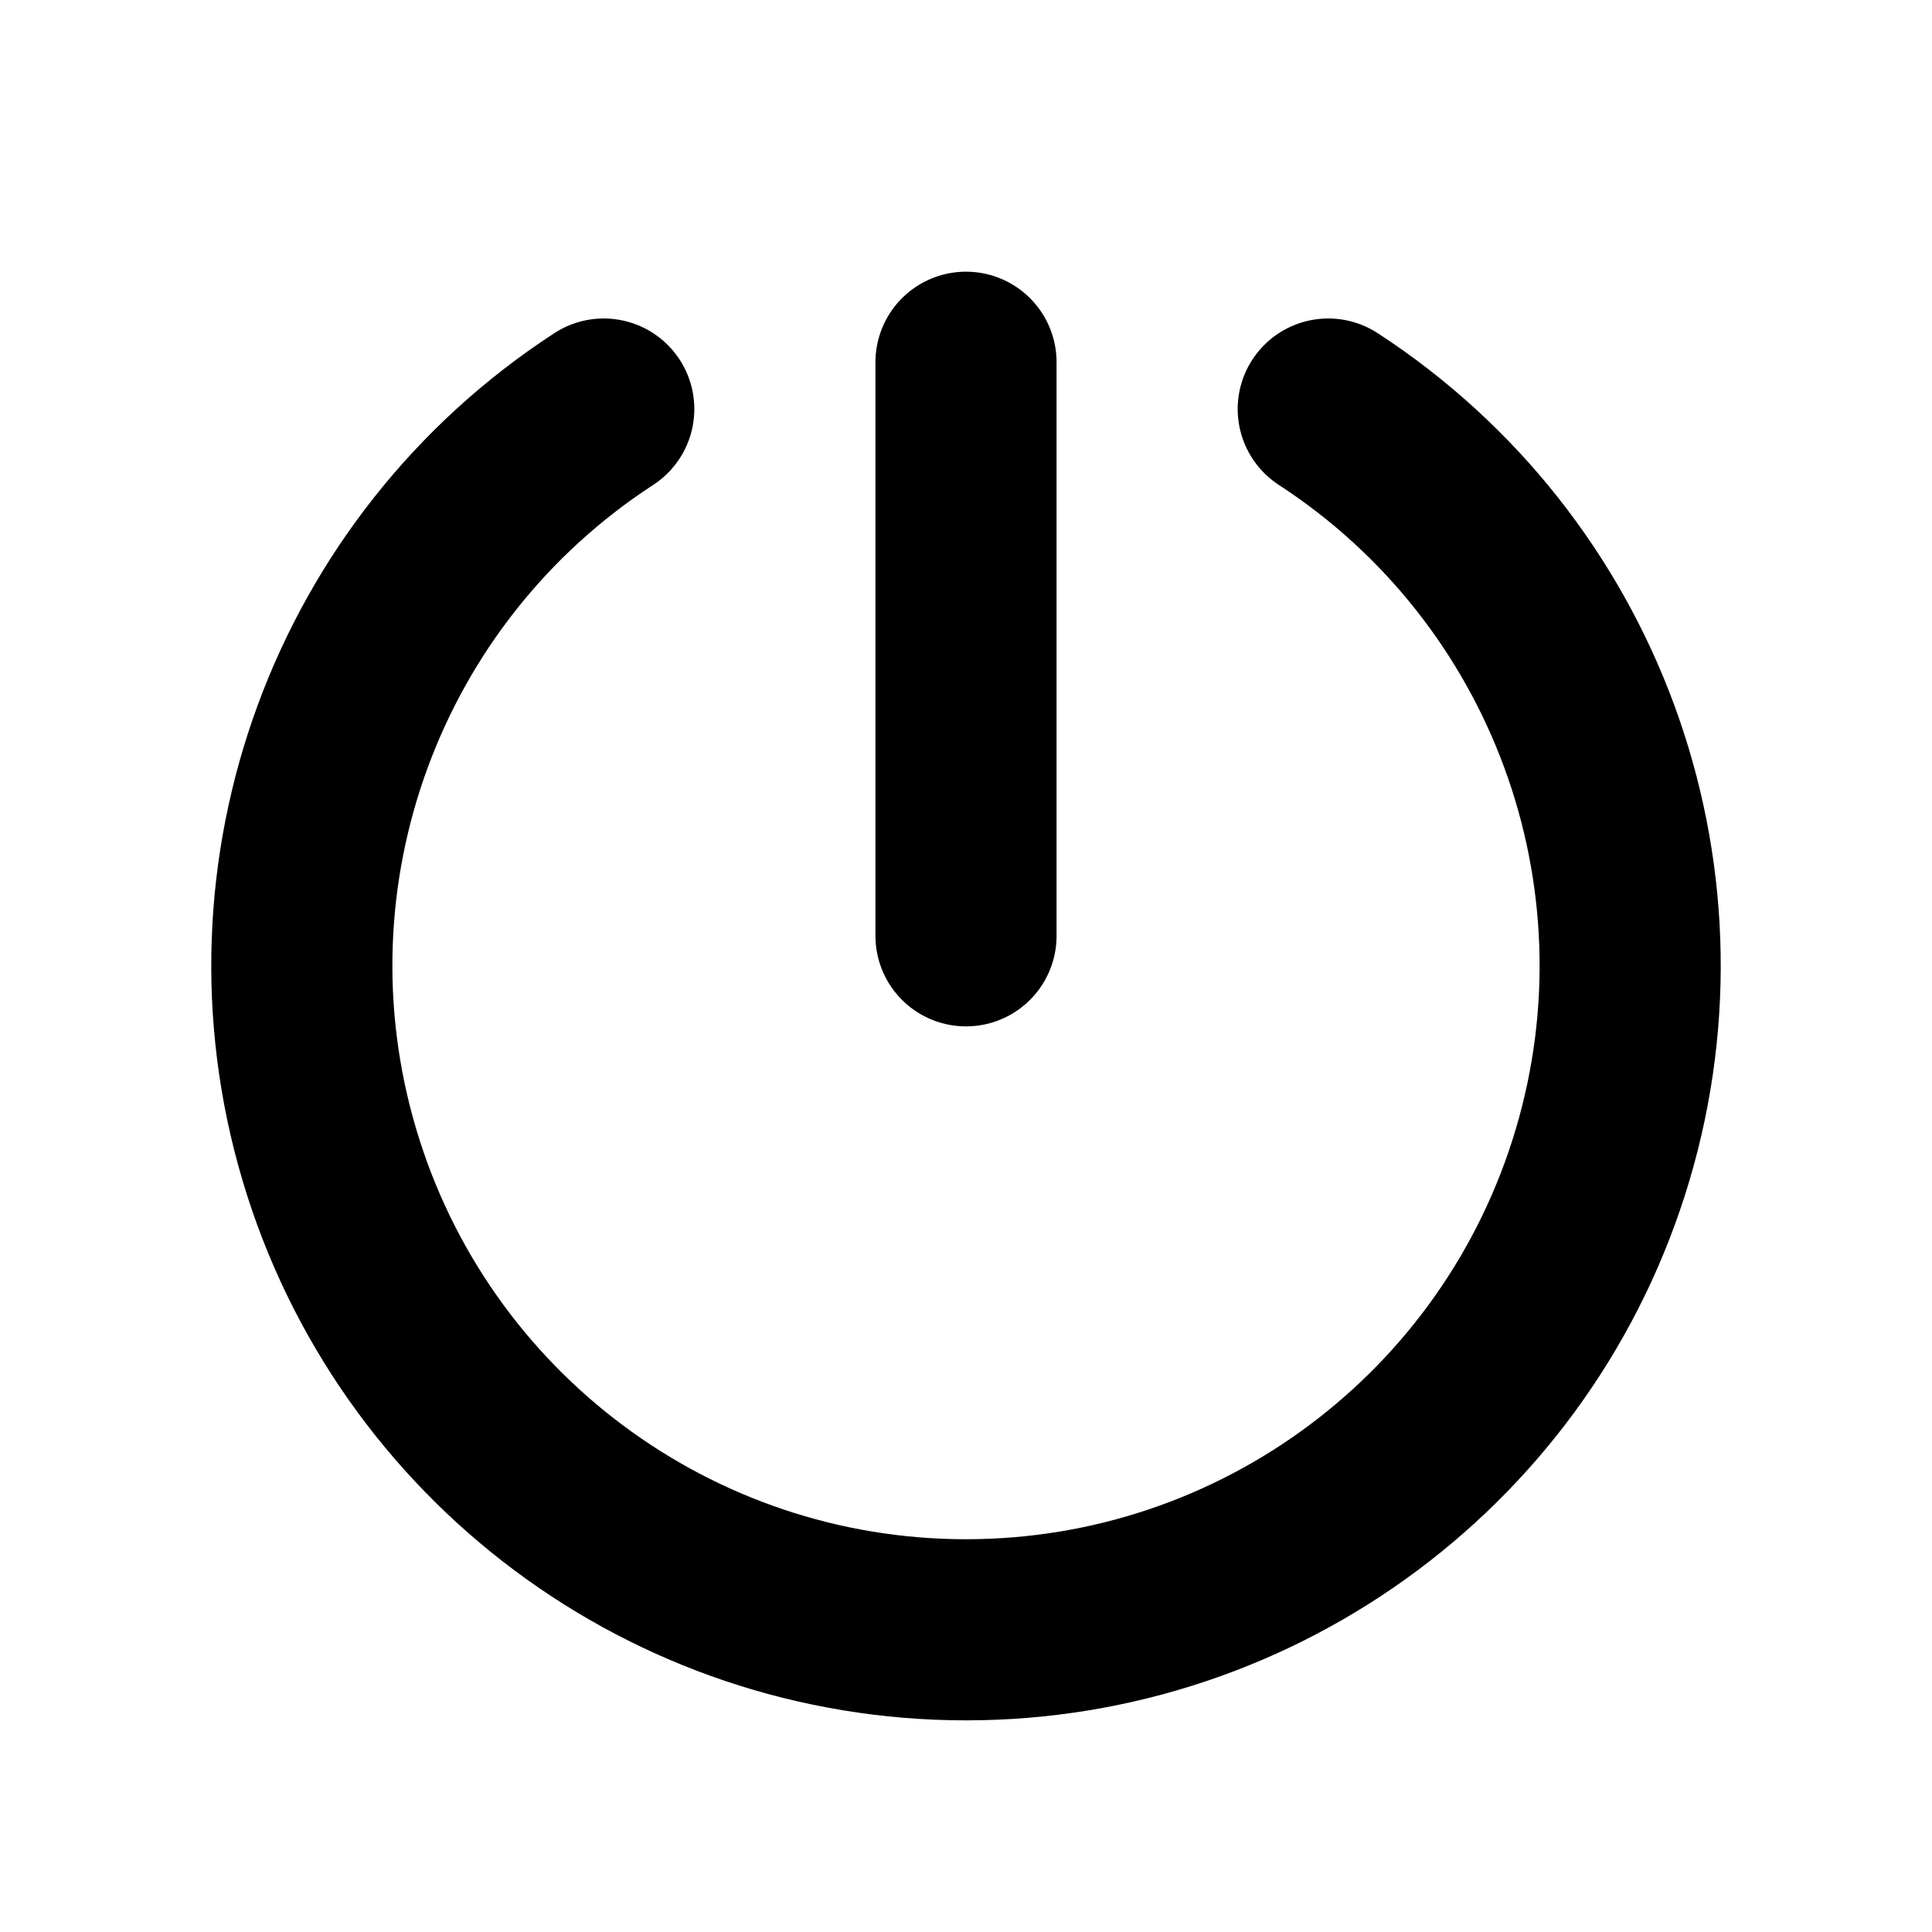
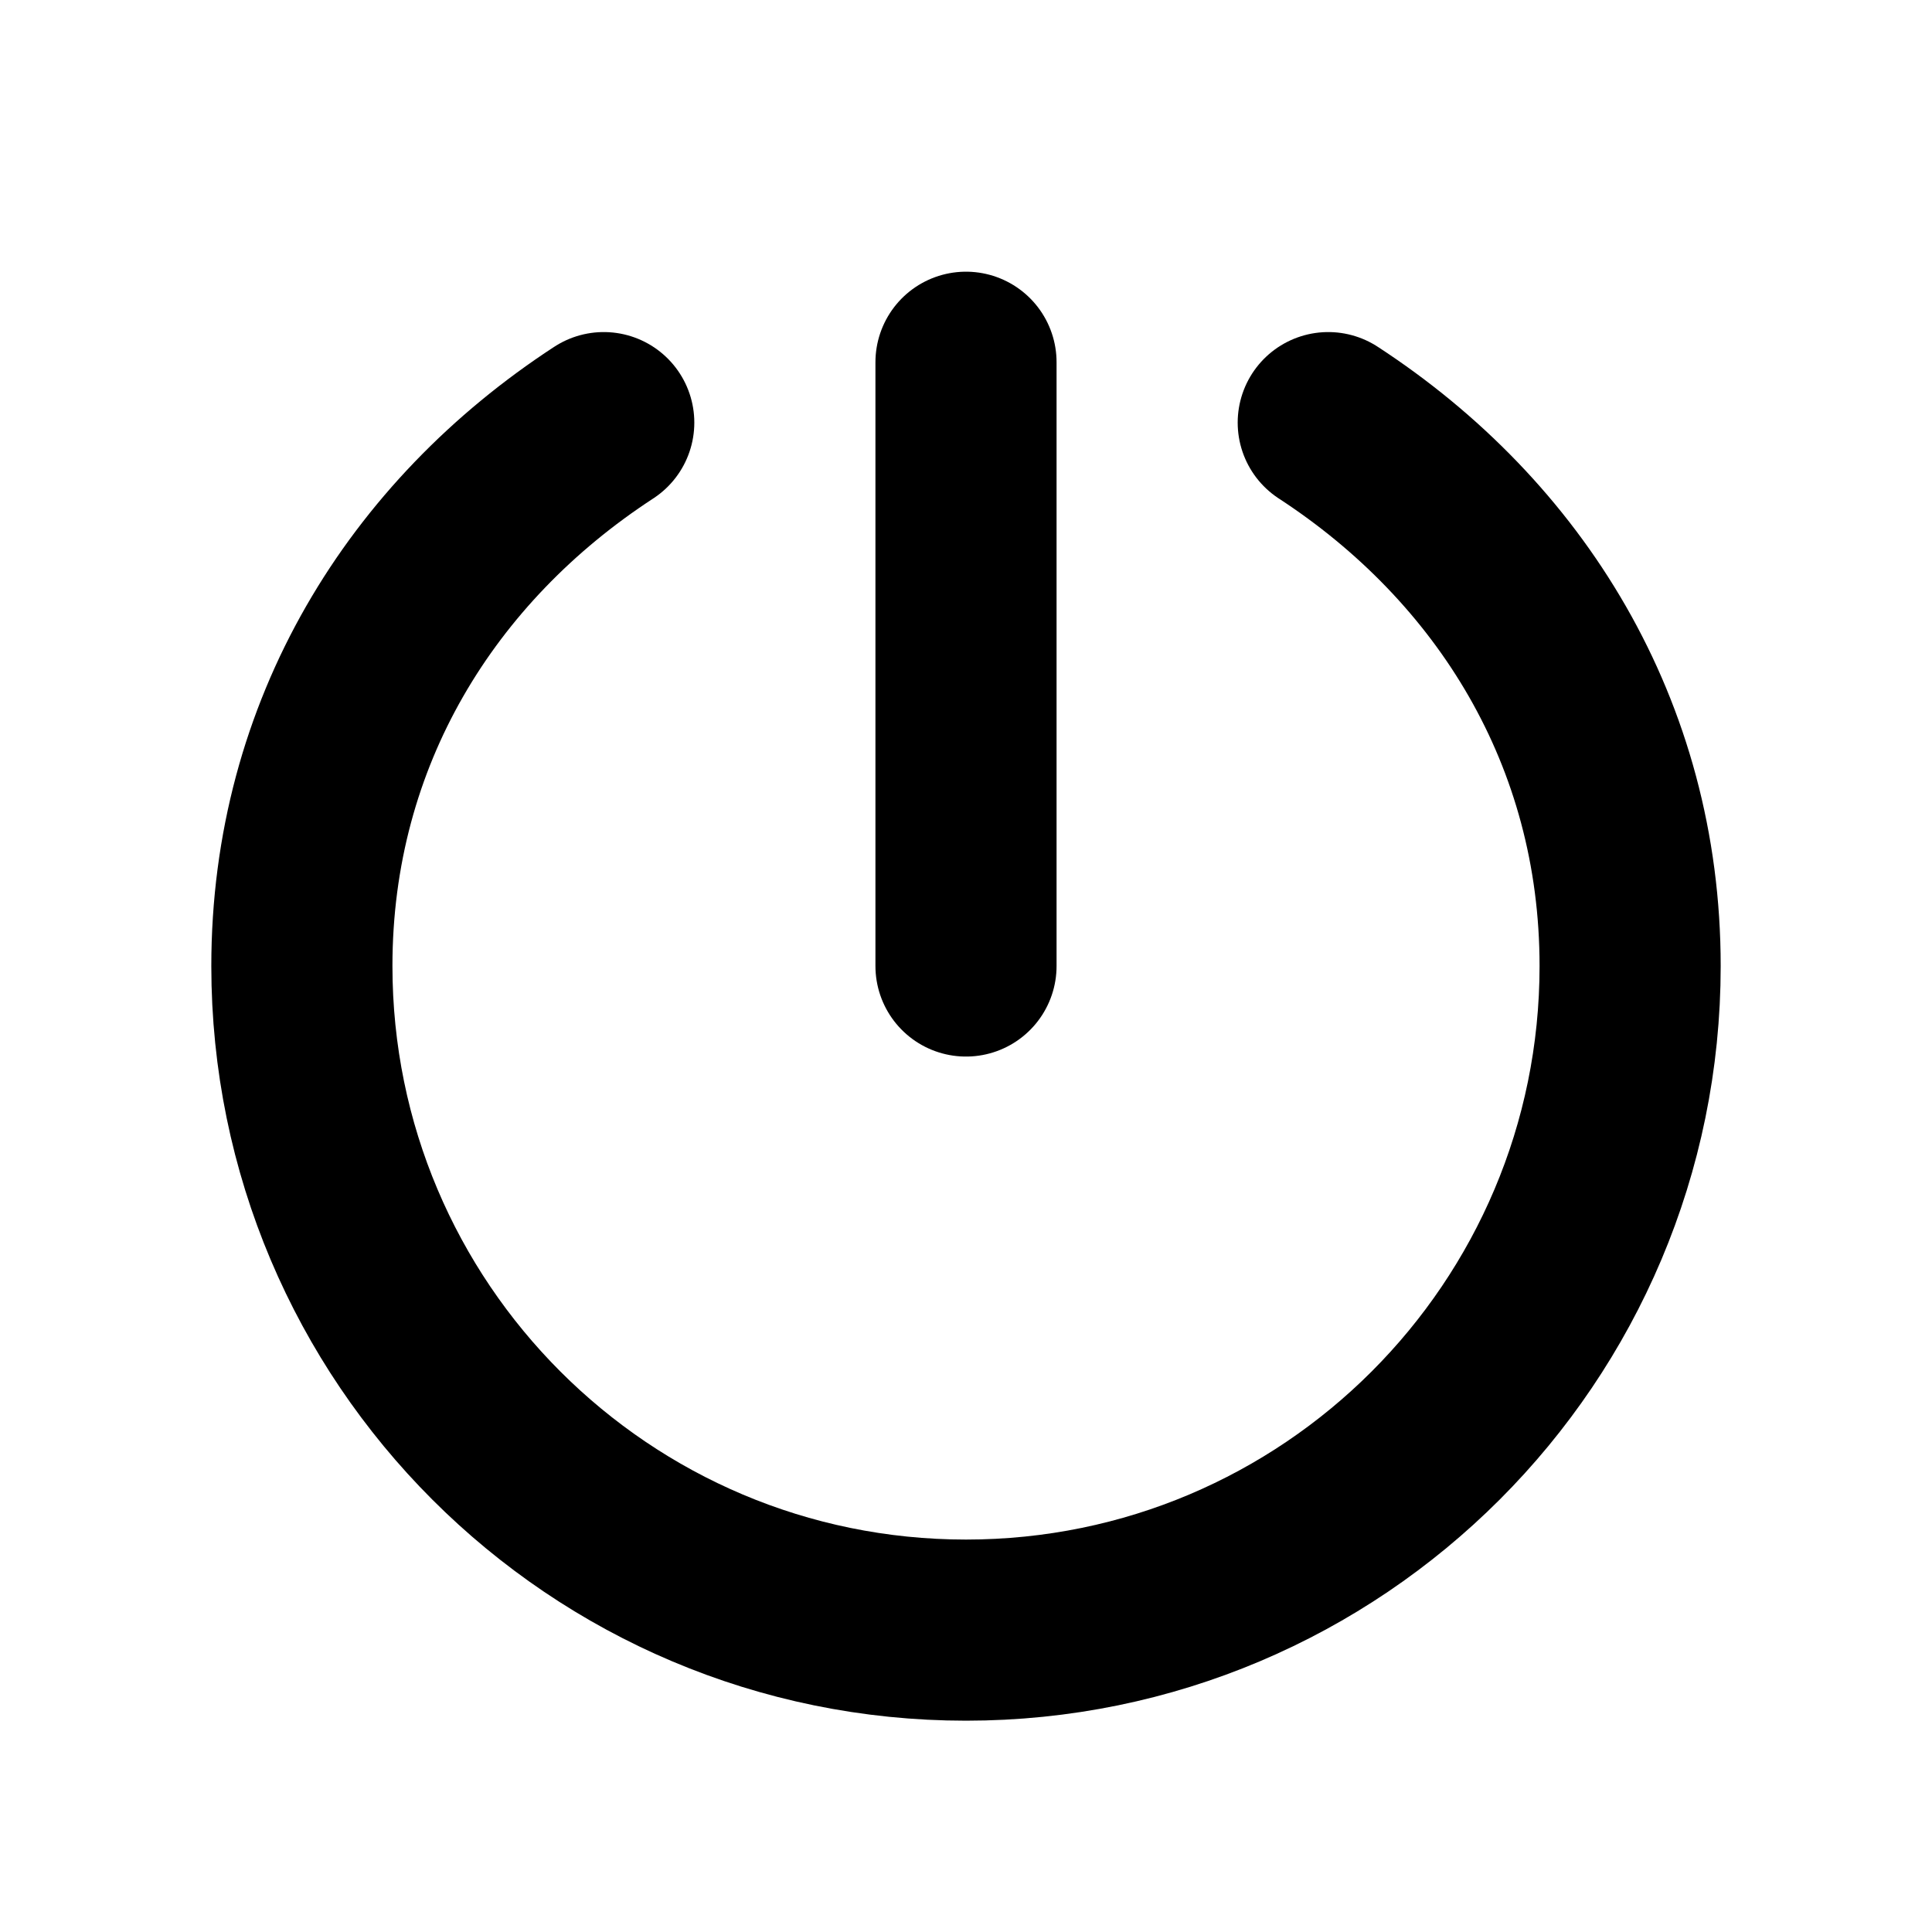
<svg xmlns="http://www.w3.org/2000/svg" viewBox="0 0 256 256">
  <rect width="256" height="256" fill="none" />
-   <line x1="128" y1="48" x2="128" y2="124" fill="none" stroke="#000" stroke-linecap="round" stroke-linejoin="round" stroke-width="24" />
-   <path d="M176,54.2a88,88,0,1,1-96,0" fill="none" stroke="#000" stroke-linecap="round" stroke-linejoin="round" stroke-width="24" />
+   <line x1="128" y1="48" x2="128" y2="128" fill="none" stroke="currentColor" stroke-linecap="round" stroke-linejoin="round" stroke-width="24" />
+   <path d="M176,56c24.08,15.7,40,41.11,40,72a88,88,0,0,1-176,0c0-30.89,15.92-56.3,40-72" fill="none" stroke="currentColor" stroke-linecap="round" stroke-linejoin="round" stroke-width="24" />
</svg>
